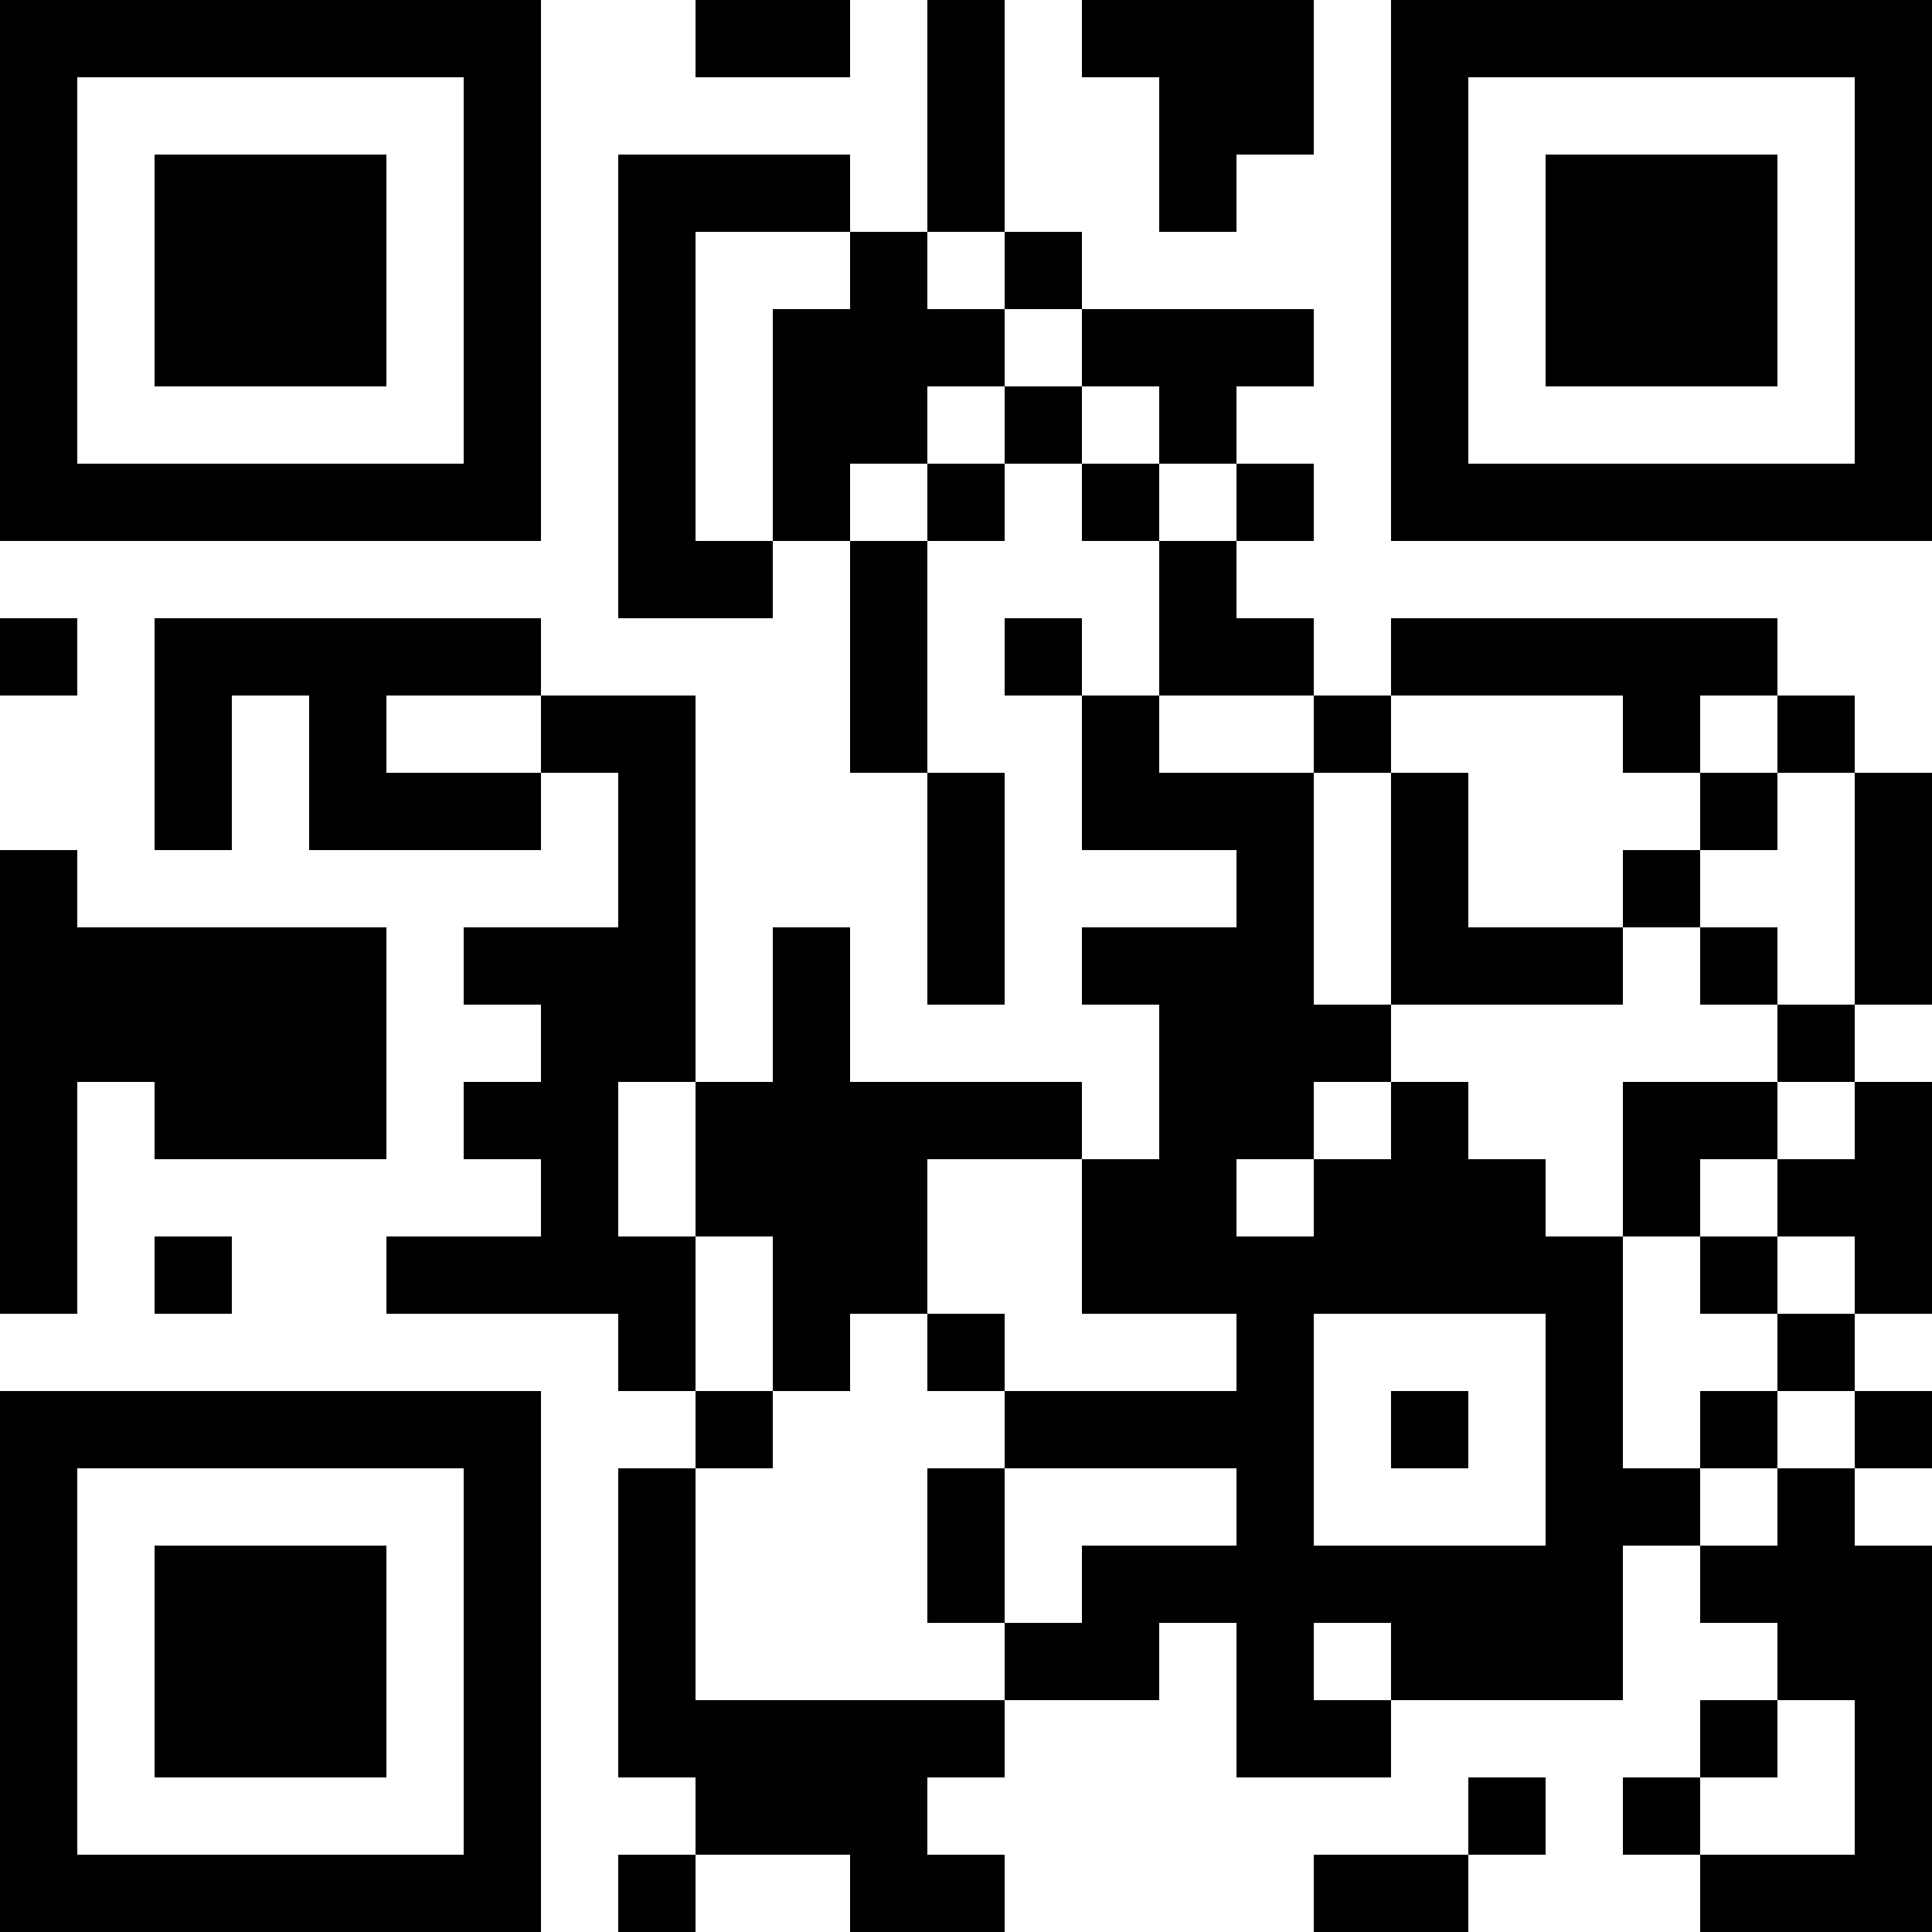
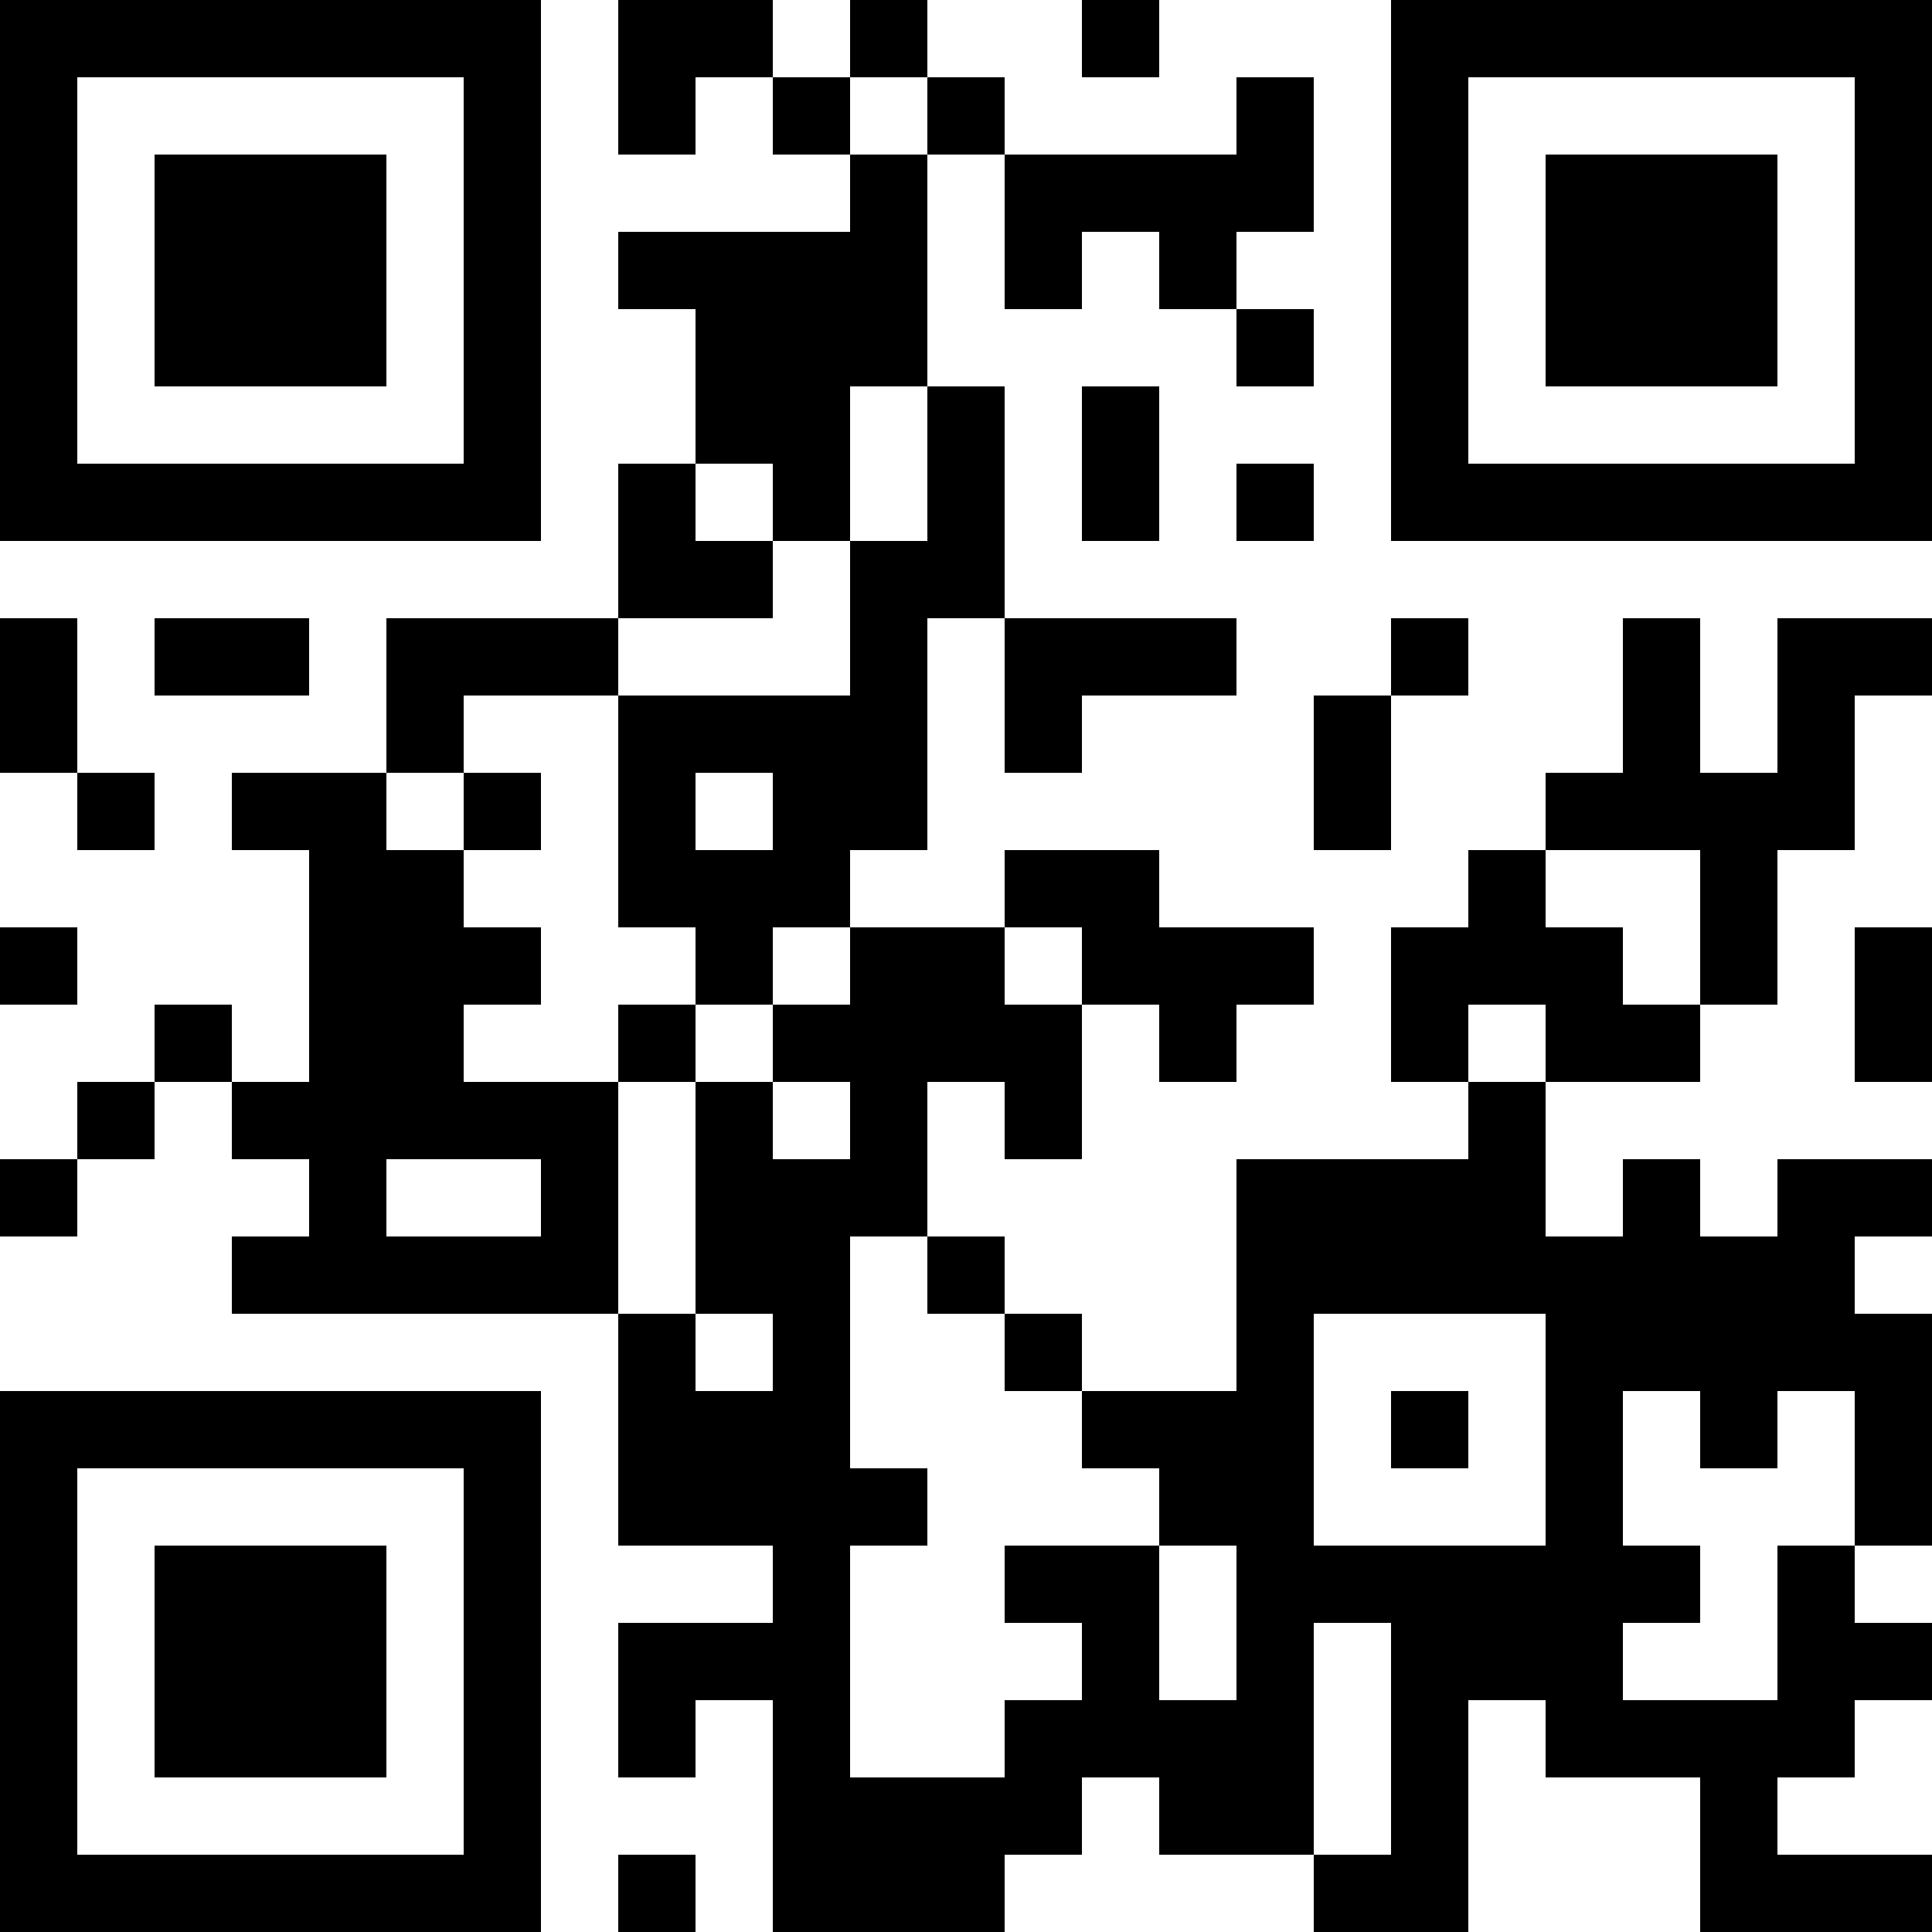
<svg xmlns="http://www.w3.org/2000/svg" version="1.1" width="200" height="200" viewBox="0 0 200 200">
  <rect x="0" y="0" width="200" height="200" fill="#ffffff" />
  <g transform="scale(8)">
    <g transform="translate(0,0)">
-       <path fill-rule="evenodd" d="M9 0L9 1L11 1L11 0ZM12 0L12 3L11 3L11 2L8 2L8 8L10 8L10 7L11 7L11 10L12 10L12 13L13 13L13 10L12 10L12 7L13 7L13 6L14 6L14 7L15 7L15 9L14 9L14 8L13 8L13 9L14 9L14 11L16 11L16 12L14 12L14 13L15 13L15 15L14 15L14 14L11 14L11 12L10 12L10 14L9 14L9 9L7 9L7 8L2 8L2 11L3 11L3 9L4 9L4 11L7 11L7 10L8 10L8 12L6 12L6 13L7 13L7 14L6 14L6 15L7 15L7 16L5 16L5 17L8 17L8 18L9 18L9 19L8 19L8 23L9 23L9 24L8 24L8 25L9 25L9 24L11 24L11 25L13 25L13 24L12 24L12 23L13 23L13 22L15 22L15 21L16 21L16 23L18 23L18 22L21 22L21 20L22 20L22 21L23 21L23 22L22 22L22 23L21 23L21 24L22 24L22 25L25 25L25 20L24 20L24 19L25 19L25 18L24 18L24 17L25 17L25 14L24 14L24 13L25 13L25 10L24 10L24 9L23 9L23 8L18 8L18 9L17 9L17 8L16 8L16 7L17 7L17 6L16 6L16 5L17 5L17 4L14 4L14 3L13 3L13 0ZM14 0L14 1L15 1L15 3L16 3L16 2L17 2L17 0ZM9 3L9 7L10 7L10 4L11 4L11 3ZM12 3L12 4L13 4L13 5L12 5L12 6L11 6L11 7L12 7L12 6L13 6L13 5L14 5L14 6L15 6L15 7L16 7L16 6L15 6L15 5L14 5L14 4L13 4L13 3ZM0 8L0 9L1 9L1 8ZM5 9L5 10L7 10L7 9ZM15 9L15 10L17 10L17 13L18 13L18 14L17 14L17 15L16 15L16 16L17 16L17 15L18 15L18 14L19 14L19 15L20 15L20 16L21 16L21 19L22 19L22 20L23 20L23 19L24 19L24 18L23 18L23 17L24 17L24 16L23 16L23 15L24 15L24 14L23 14L23 13L24 13L24 10L23 10L23 9L22 9L22 10L21 10L21 9L18 9L18 10L17 10L17 9ZM18 10L18 13L21 13L21 12L22 12L22 13L23 13L23 12L22 12L22 11L23 11L23 10L22 10L22 11L21 11L21 12L19 12L19 10ZM0 11L0 17L1 17L1 14L2 14L2 15L5 15L5 12L1 12L1 11ZM8 14L8 16L9 16L9 18L10 18L10 19L9 19L9 22L13 22L13 21L14 21L14 20L16 20L16 19L13 19L13 18L16 18L16 17L14 17L14 15L12 15L12 17L11 17L11 18L10 18L10 16L9 16L9 14ZM21 14L21 16L22 16L22 17L23 17L23 16L22 16L22 15L23 15L23 14ZM2 16L2 17L3 17L3 16ZM12 17L12 18L13 18L13 17ZM17 17L17 20L20 20L20 17ZM18 18L18 19L19 19L19 18ZM22 18L22 19L23 19L23 18ZM12 19L12 21L13 21L13 19ZM17 21L17 22L18 22L18 21ZM23 22L23 23L22 23L22 24L24 24L24 22ZM19 23L19 24L17 24L17 25L19 25L19 24L20 24L20 23ZM0 0L0 7L7 7L7 0ZM1 1L1 6L6 6L6 1ZM2 2L2 5L5 5L5 2ZM18 0L18 7L25 7L25 0ZM19 1L19 6L24 6L24 1ZM20 2L20 5L23 5L23 2ZM0 18L0 25L7 25L7 18ZM1 19L1 24L6 24L6 19ZM2 20L2 23L5 23L5 20Z" fill="#000000" />
+       <path fill-rule="evenodd" d="M8 0L8 2L9 2L9 1L10 1L10 2L11 2L11 3L8 3L8 4L9 4L9 6L8 6L8 8L5 8L5 10L3 10L3 11L4 11L4 14L3 14L3 13L2 13L2 14L1 14L1 15L0 15L0 16L1 16L1 15L2 15L2 14L3 14L3 15L4 15L4 16L3 16L3 17L8 17L8 20L10 20L10 21L8 21L8 23L9 23L9 22L10 22L10 25L13 25L13 24L14 24L14 23L15 23L15 24L17 24L17 25L19 25L19 22L20 22L20 23L22 23L22 25L25 25L25 24L23 24L23 23L24 23L24 22L25 22L25 21L24 21L24 20L25 20L25 17L24 17L24 16L25 16L25 15L23 15L23 16L22 16L22 15L21 15L21 16L20 16L20 14L22 14L22 13L23 13L23 11L24 11L24 9L25 9L25 8L23 8L23 10L22 10L22 8L21 8L21 10L20 10L20 11L19 11L19 12L18 12L18 14L19 14L19 15L16 15L16 18L14 18L14 17L13 17L13 16L12 16L12 14L13 14L13 15L14 15L14 13L15 13L15 14L16 14L16 13L17 13L17 12L15 12L15 11L13 11L13 12L11 12L11 11L12 11L12 8L13 8L13 10L14 10L14 9L16 9L16 8L13 8L13 5L12 5L12 2L13 2L13 4L14 4L14 3L15 3L15 4L16 4L16 5L17 5L17 4L16 4L16 3L17 3L17 1L16 1L16 2L13 2L13 1L12 1L12 0L11 0L11 1L10 1L10 0ZM14 0L14 1L15 1L15 0ZM11 1L11 2L12 2L12 1ZM11 5L11 7L10 7L10 6L9 6L9 7L10 7L10 8L8 8L8 9L6 9L6 10L5 10L5 11L6 11L6 12L7 12L7 13L6 13L6 14L8 14L8 17L9 17L9 18L10 18L10 17L9 17L9 14L10 14L10 15L11 15L11 14L10 14L10 13L11 13L11 12L10 12L10 13L9 13L9 12L8 12L8 9L11 9L11 7L12 7L12 5ZM14 5L14 7L15 7L15 5ZM16 6L16 7L17 7L17 6ZM0 8L0 10L1 10L1 11L2 11L2 10L1 10L1 8ZM2 8L2 9L4 9L4 8ZM18 8L18 9L17 9L17 11L18 11L18 9L19 9L19 8ZM6 10L6 11L7 11L7 10ZM9 10L9 11L10 11L10 10ZM20 11L20 12L21 12L21 13L22 13L22 11ZM0 12L0 13L1 13L1 12ZM13 12L13 13L14 13L14 12ZM24 12L24 14L25 14L25 12ZM8 13L8 14L9 14L9 13ZM19 13L19 14L20 14L20 13ZM5 15L5 16L7 16L7 15ZM11 16L11 19L12 19L12 20L11 20L11 23L13 23L13 22L14 22L14 21L13 21L13 20L15 20L15 22L16 22L16 20L15 20L15 19L14 19L14 18L13 18L13 17L12 17L12 16ZM17 17L17 20L20 20L20 17ZM18 18L18 19L19 19L19 18ZM21 18L21 20L22 20L22 21L21 21L21 22L23 22L23 20L24 20L24 18L23 18L23 19L22 19L22 18ZM17 21L17 24L18 24L18 21ZM8 24L8 25L9 25L9 24ZM0 0L0 7L7 7L7 0ZM1 1L1 6L6 6L6 1ZM2 2L2 5L5 5L5 2ZM18 0L18 7L25 7L25 0ZM19 1L19 6L24 6L24 1ZM20 2L20 5L23 5L23 2ZM0 18L0 25L7 25L7 18ZM1 19L1 24L6 24L6 19ZM2 20L2 23L5 23L5 20Z" fill="#000000" />
    </g>
  </g>
</svg>
